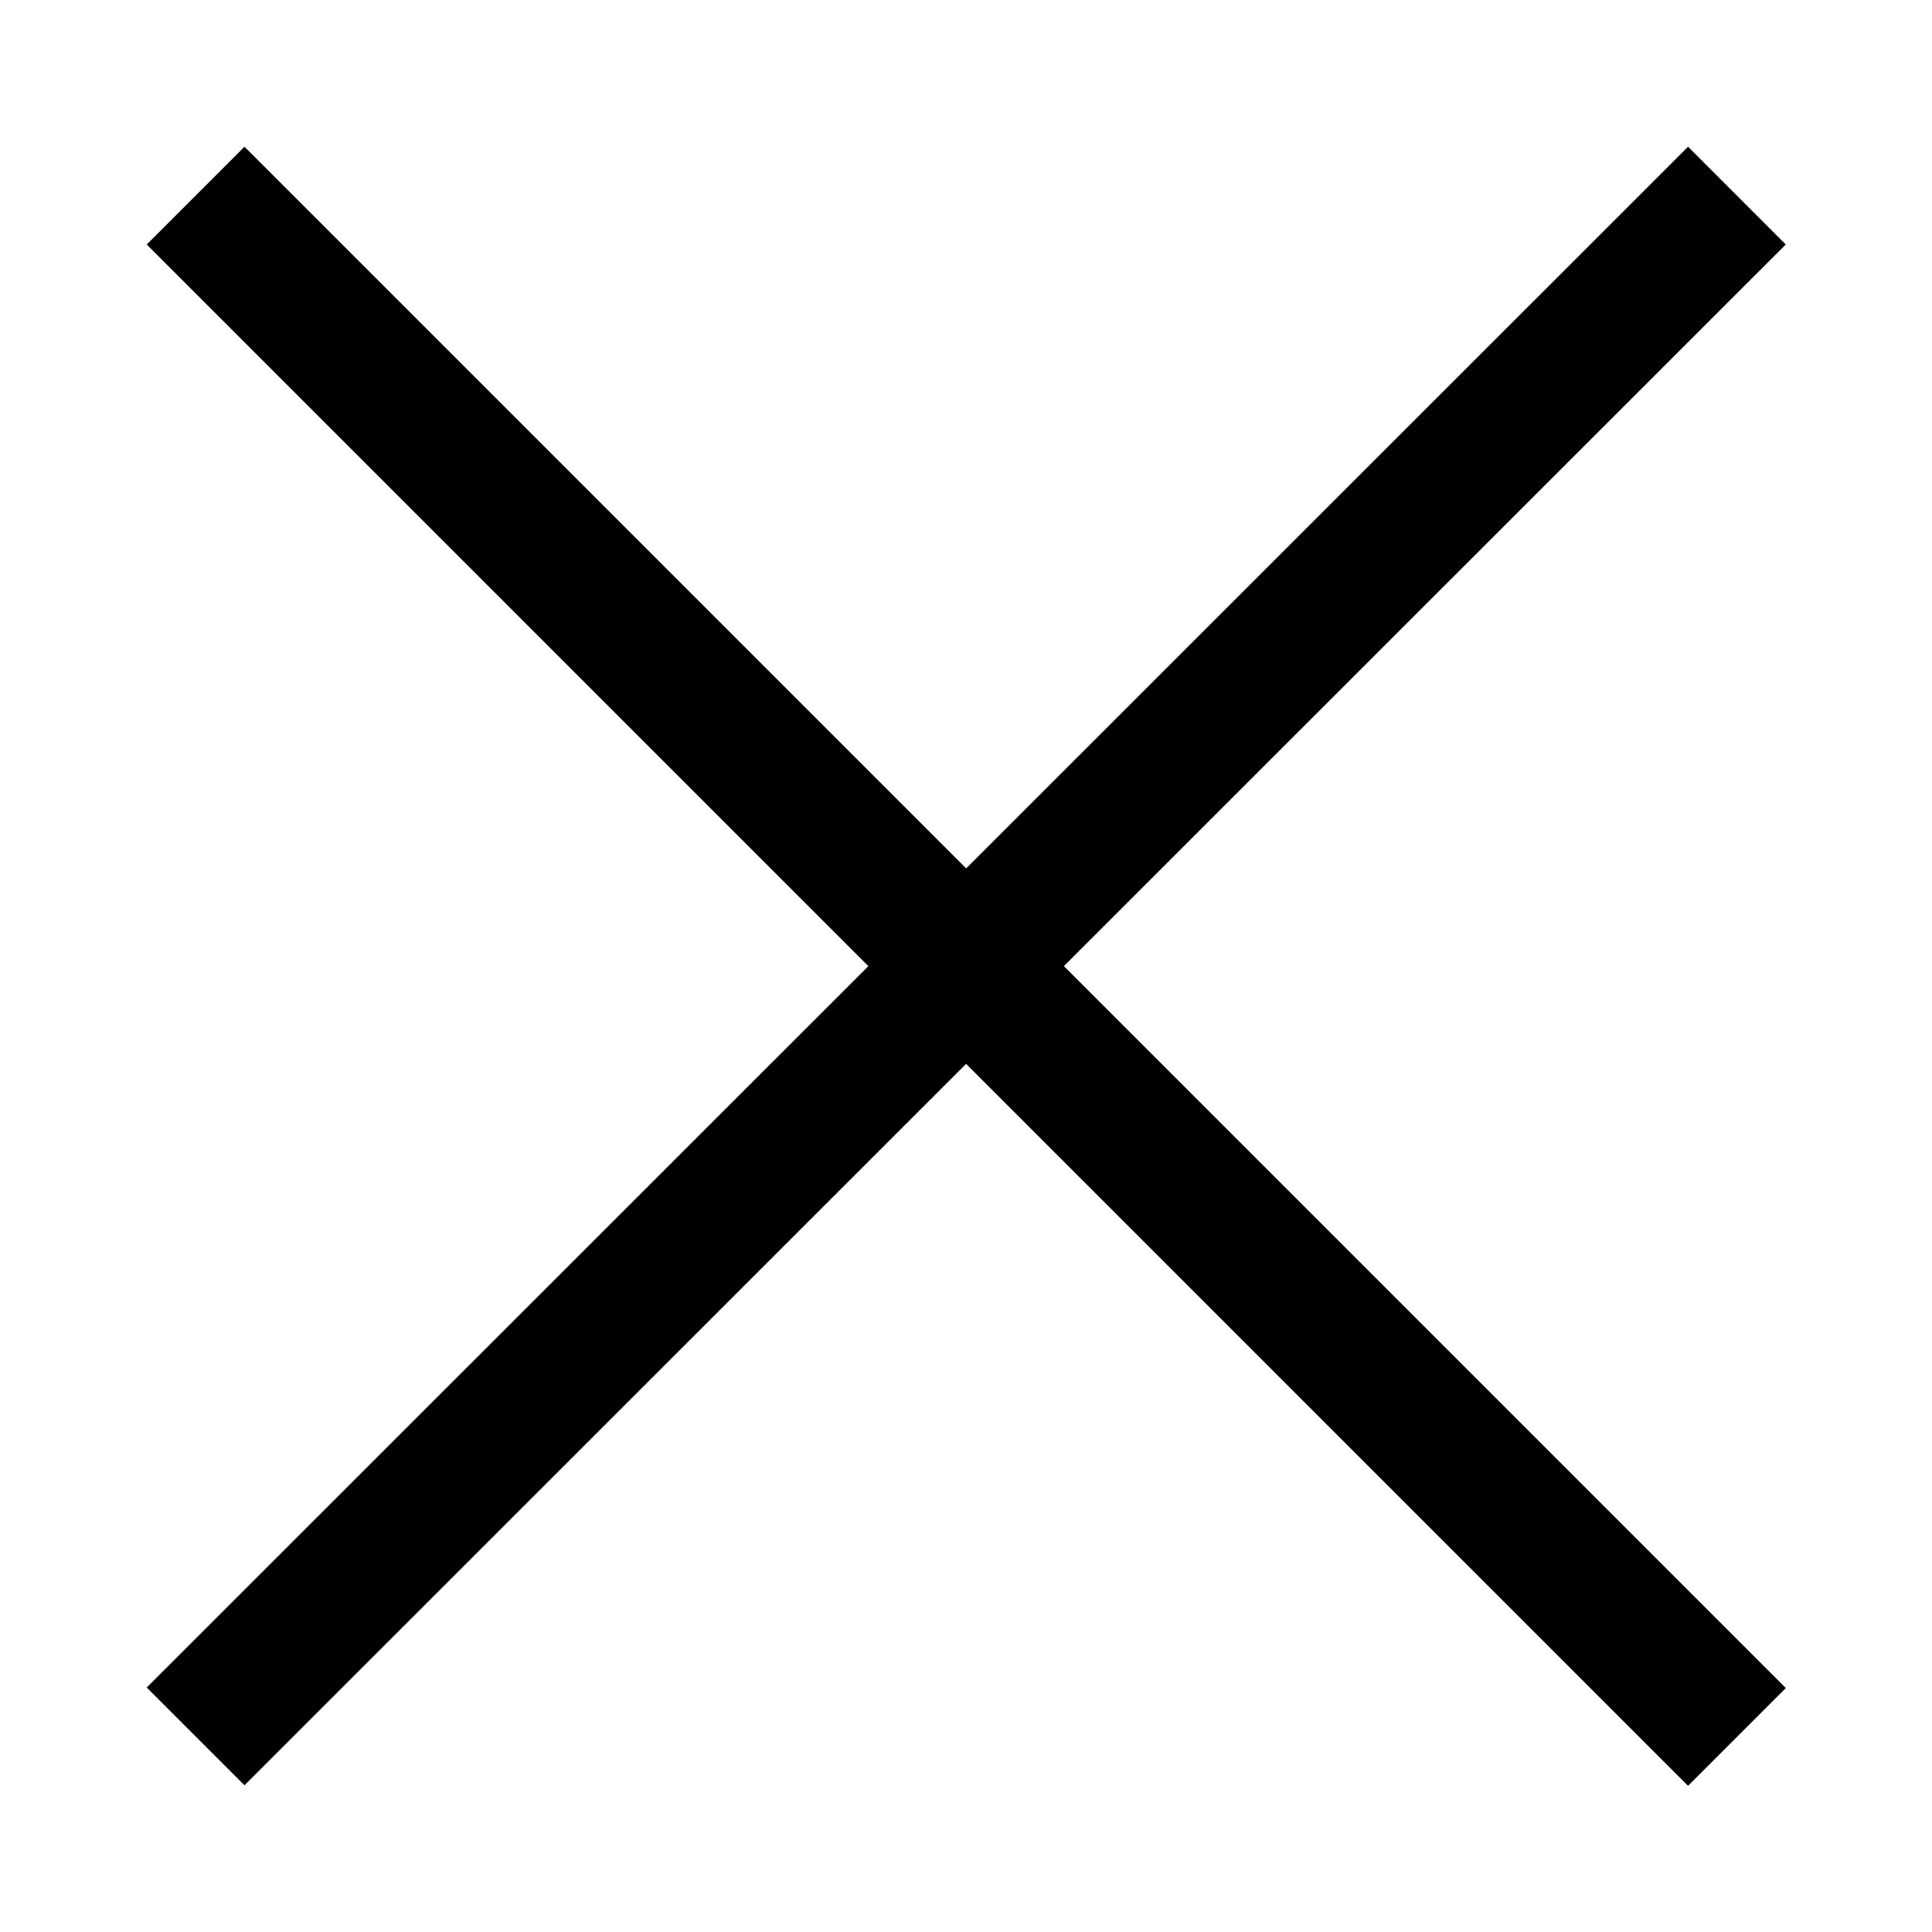
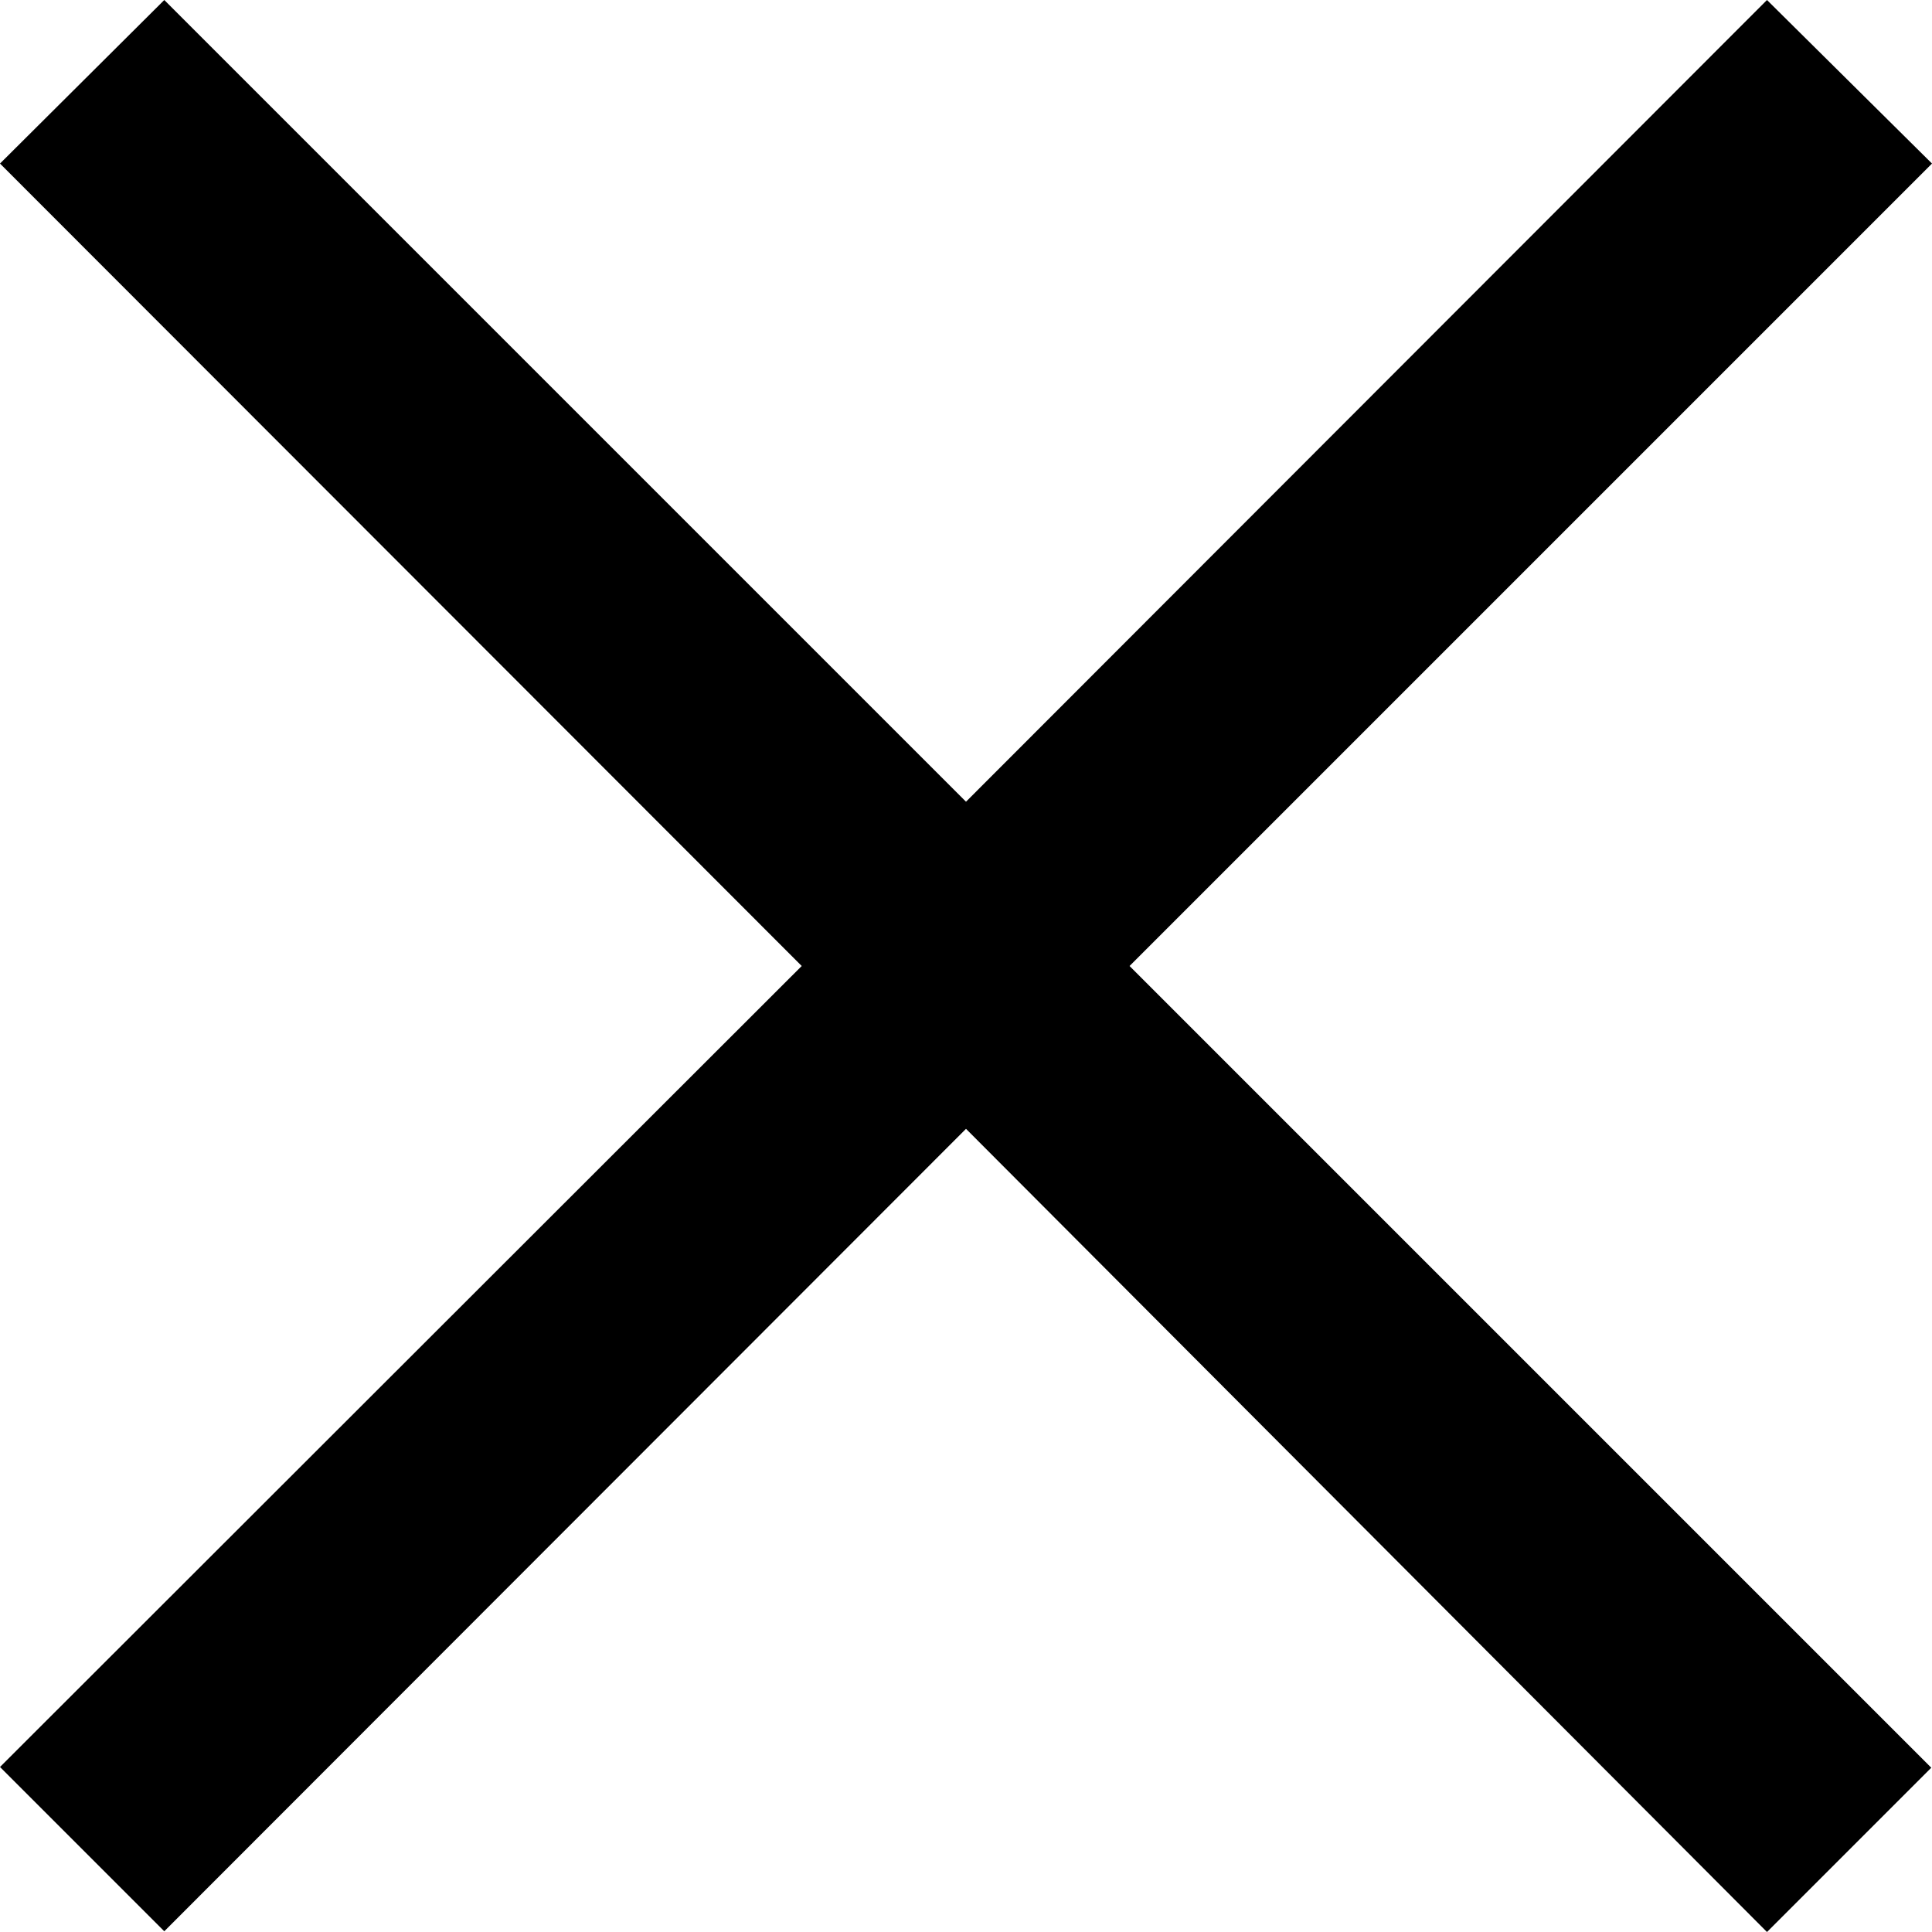
- <svg xmlns="http://www.w3.org/2000/svg" width="14" height="14" viewBox="0 0 3.704 3.704">
-   <g fill="none" stroke="#000" stroke-width=".265">
-     <path d="M.375.375L3.33 3.33M.375 3.329L3.33.375" />
-   </g>
+ <svg xmlns="http://www.w3.org/2000/svg" width="10" height="10" viewBox="0 0 2.646 2.646">
+   <path d="M.225 0L0 .224l1.098 1.099L0 2.42l.225.225 1.098-1.099L2.42 2.646l.225-.225-1.098-1.098L2.646.224 2.42 0 1.323 1.098z" />
</svg>
